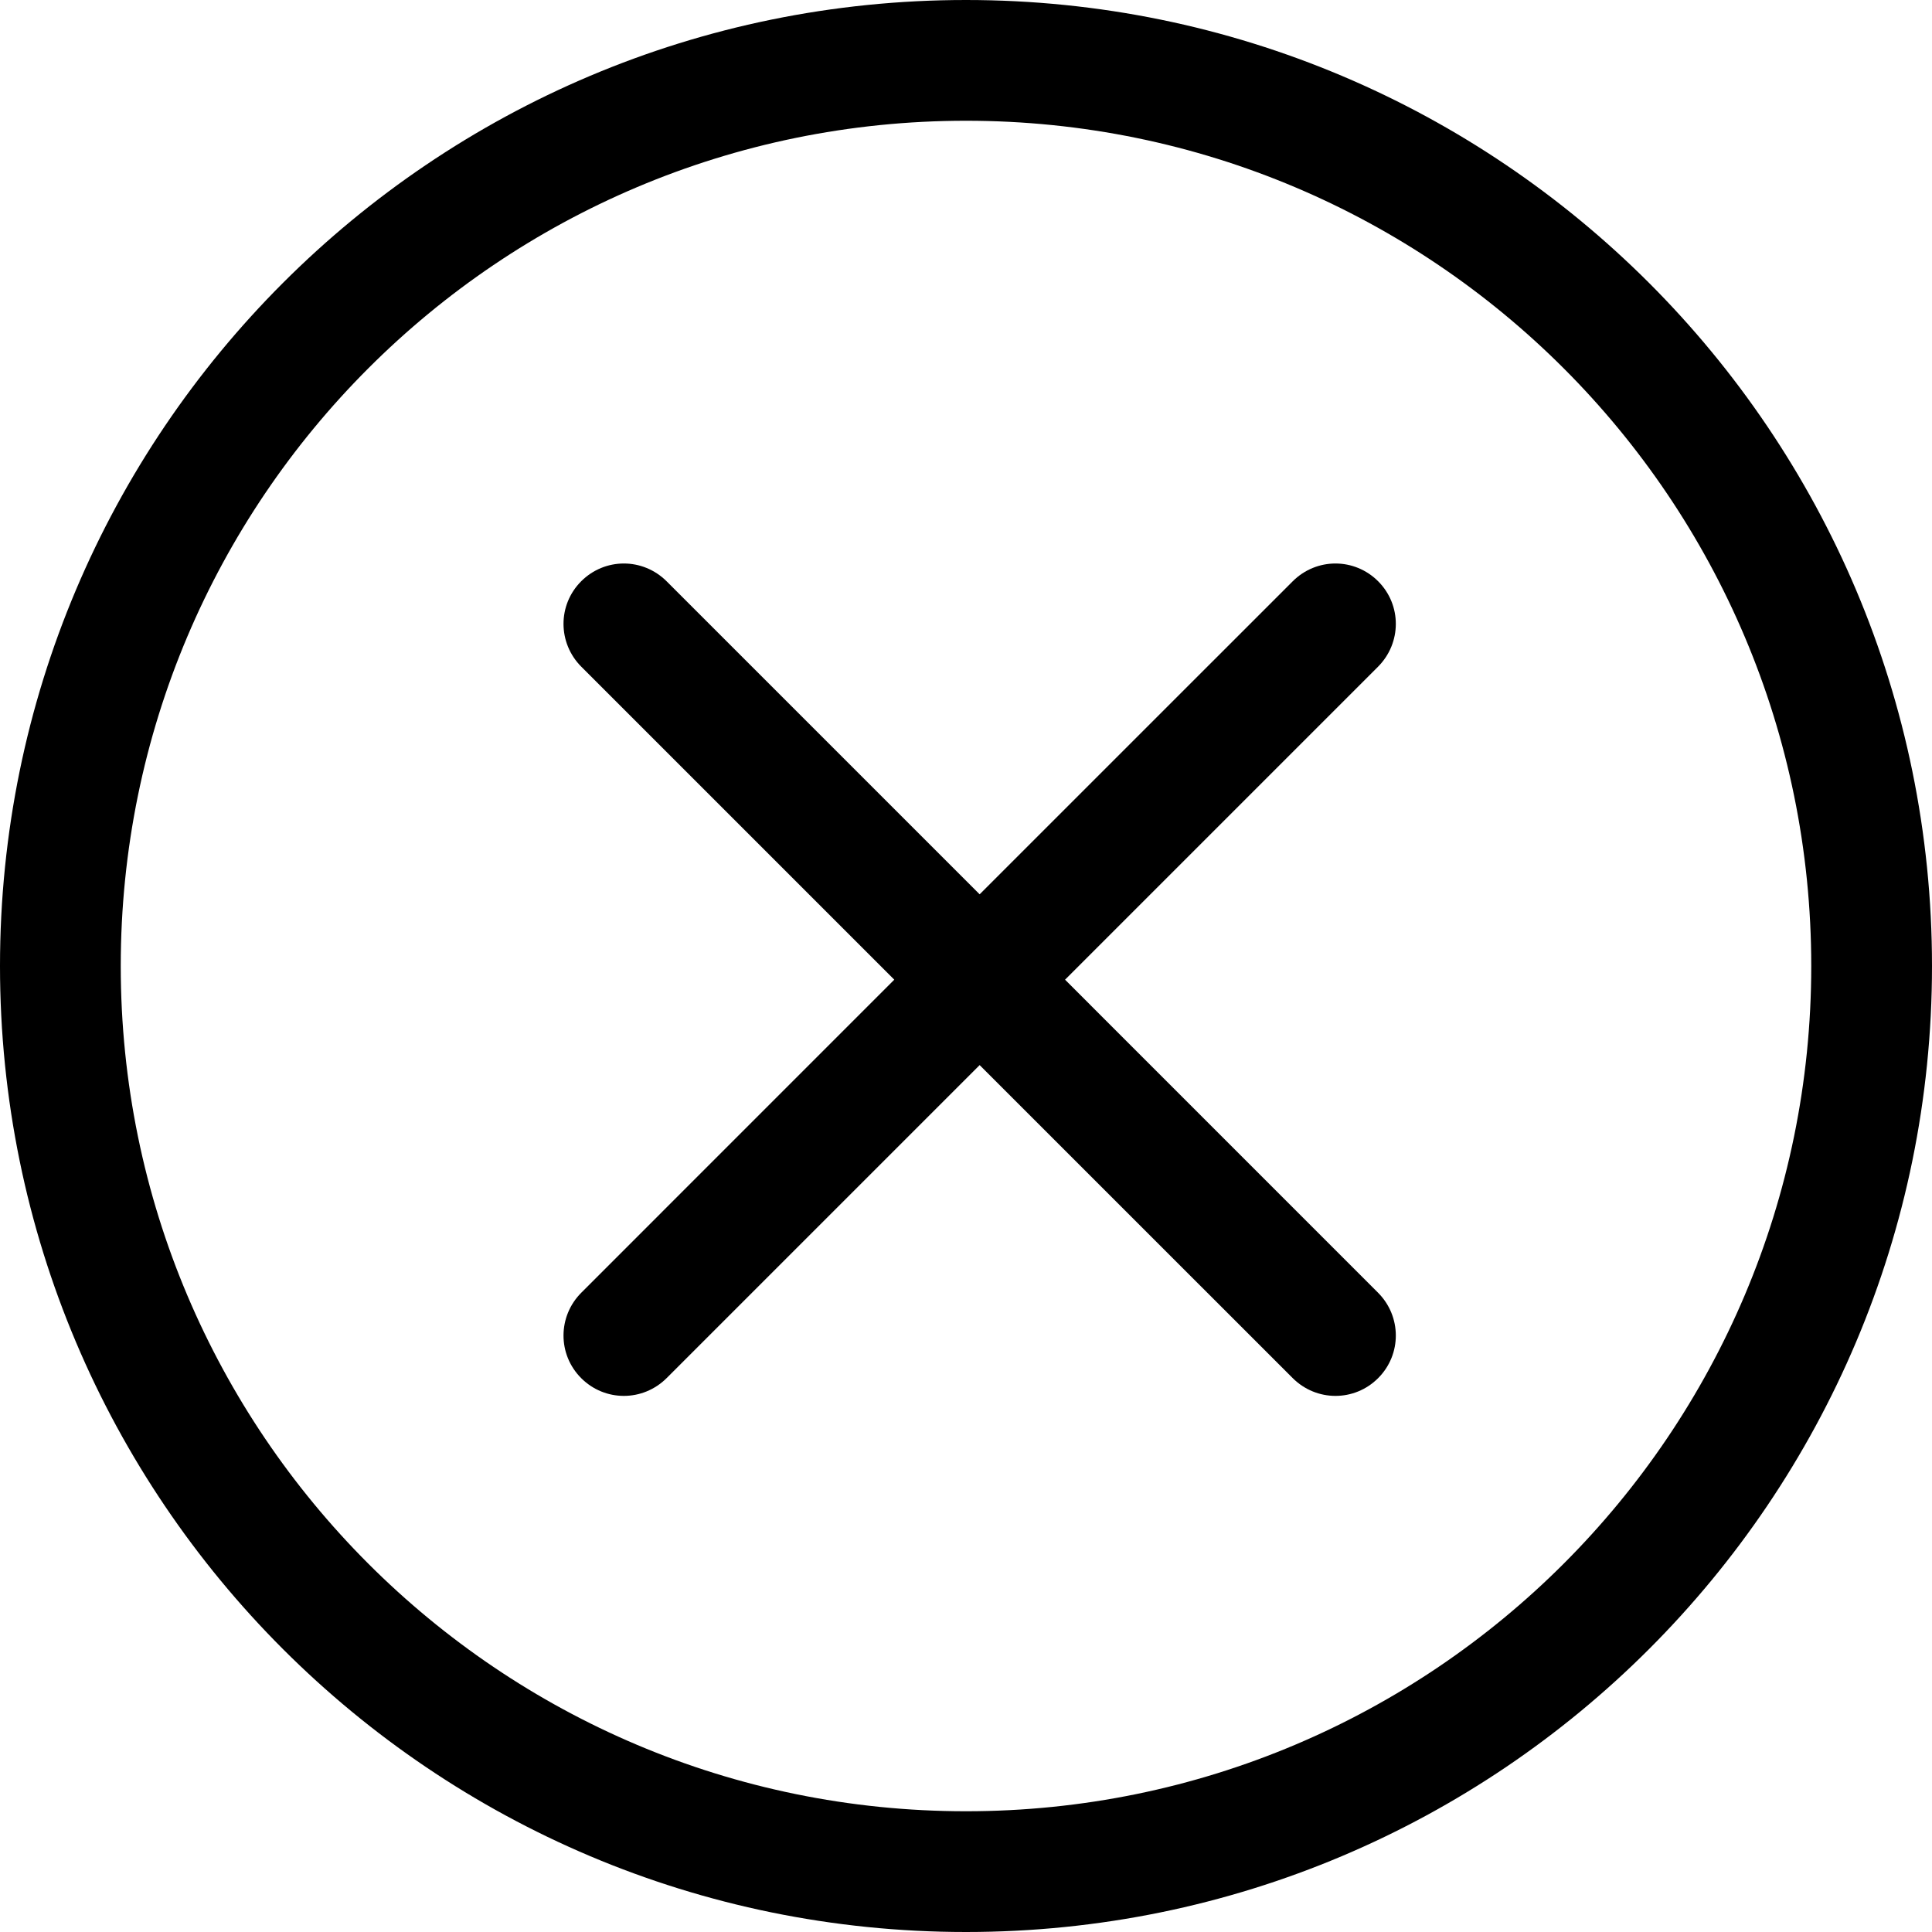
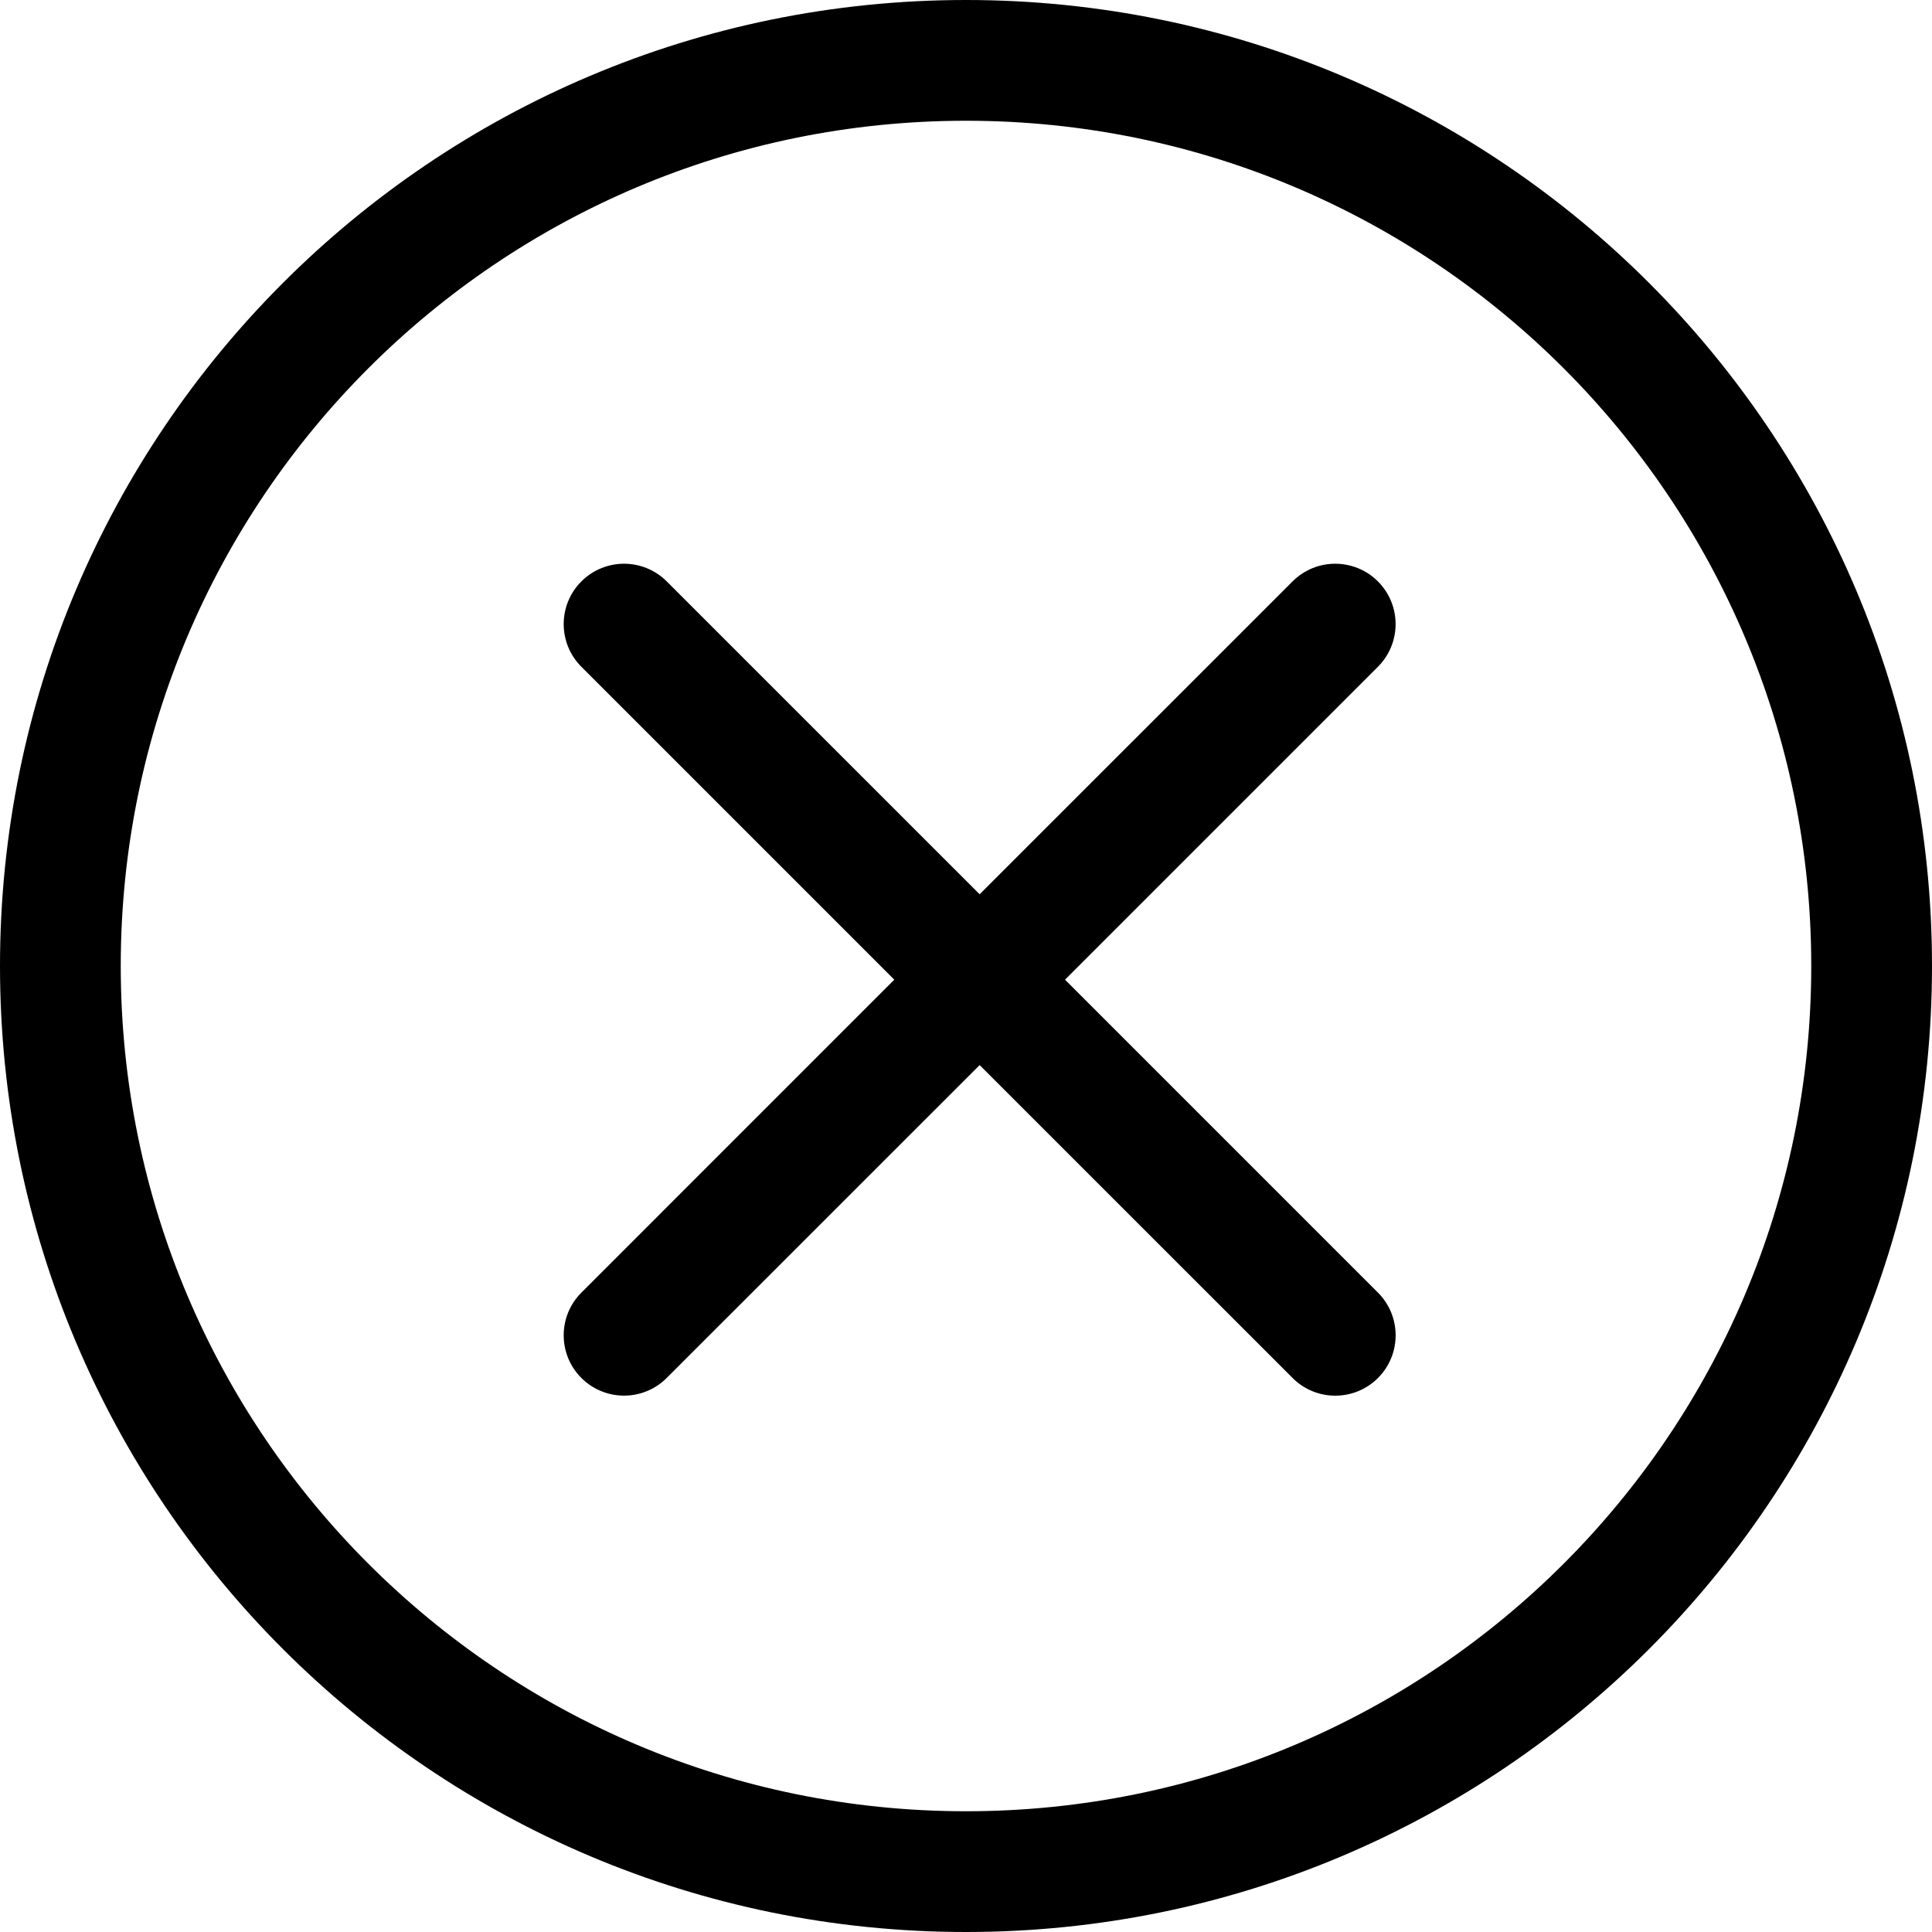
- <svg xmlns="http://www.w3.org/2000/svg" width="48px" height="48px" viewBox="0 0 48 48" version="1.1">
-   <defs />
-   <g id="Page-1" stroke="none" stroke-width="1" fill-rule="evenodd">
-     <g id="step-48-错误">
-       <path d="M24,48 C37.255,48 48,37.255 48,24 C48,10.745 37.255,0 24,0 C10.745,0 0,10.745 0,24 C0,37.255 10.745,48 24,48 Z M24,45 C35.598,45 45,35.598 45,24 C45,12.402 35.598,3 24,3 C12.402,3 3,12.402 3,24 C3,35.598 12.402,45 24,45 Z" id="Combined-Shape" />
-       <path d="M24.339,22.219 L16.565,14.445 C15.97,13.85 15.026,13.855 14.44,14.441 C13.85,15.031 13.856,15.978 14.444,16.566 L22.218,24.34 L14.444,32.115 C13.856,32.702 13.85,33.65 14.44,34.24 C15.026,34.826 15.97,34.83 16.565,34.236 L24.339,26.462 L32.114,34.236 C32.708,34.83 33.653,34.826 34.239,34.24 C34.829,33.65 34.823,32.702 34.235,32.115 L26.461,24.34 L34.235,16.566 C34.823,15.978 34.829,15.031 34.239,14.441 C33.653,13.855 32.708,13.85 32.114,14.445 L24.339,22.219 Z" id="Combined-Shape" />
-     </g>
+ <svg xmlns="http://www.w3.org/2000/svg" width="48" height="48" viewBox="0 0 48 48">
+   <g fill-rule="evenodd">
+     <path d="M24 48c13.255 0 24-10.745 24-24S37.255 0 24 0 0 10.745 0 24s10.745 24 24 24zm0-3c11.598 0 21-9.402 21-21S35.598 3 24 3 3 12.402 3 24s9.402 21 21 21z" />
+     <path d="M24.34 22.219l-7.775-7.774a1.499 1.499 0 1 0-2.121 2.121l7.774 7.774-7.774 7.775a1.499 1.499 0 1 0 2.12 2.12l7.775-7.773 7.775 7.774a1.499 1.499 0 1 0 2.121-2.121L26.46 24.34l7.774-7.774a1.499 1.499 0 1 0-2.121-2.121l-7.775 7.774z" />
  </g>
</svg>
